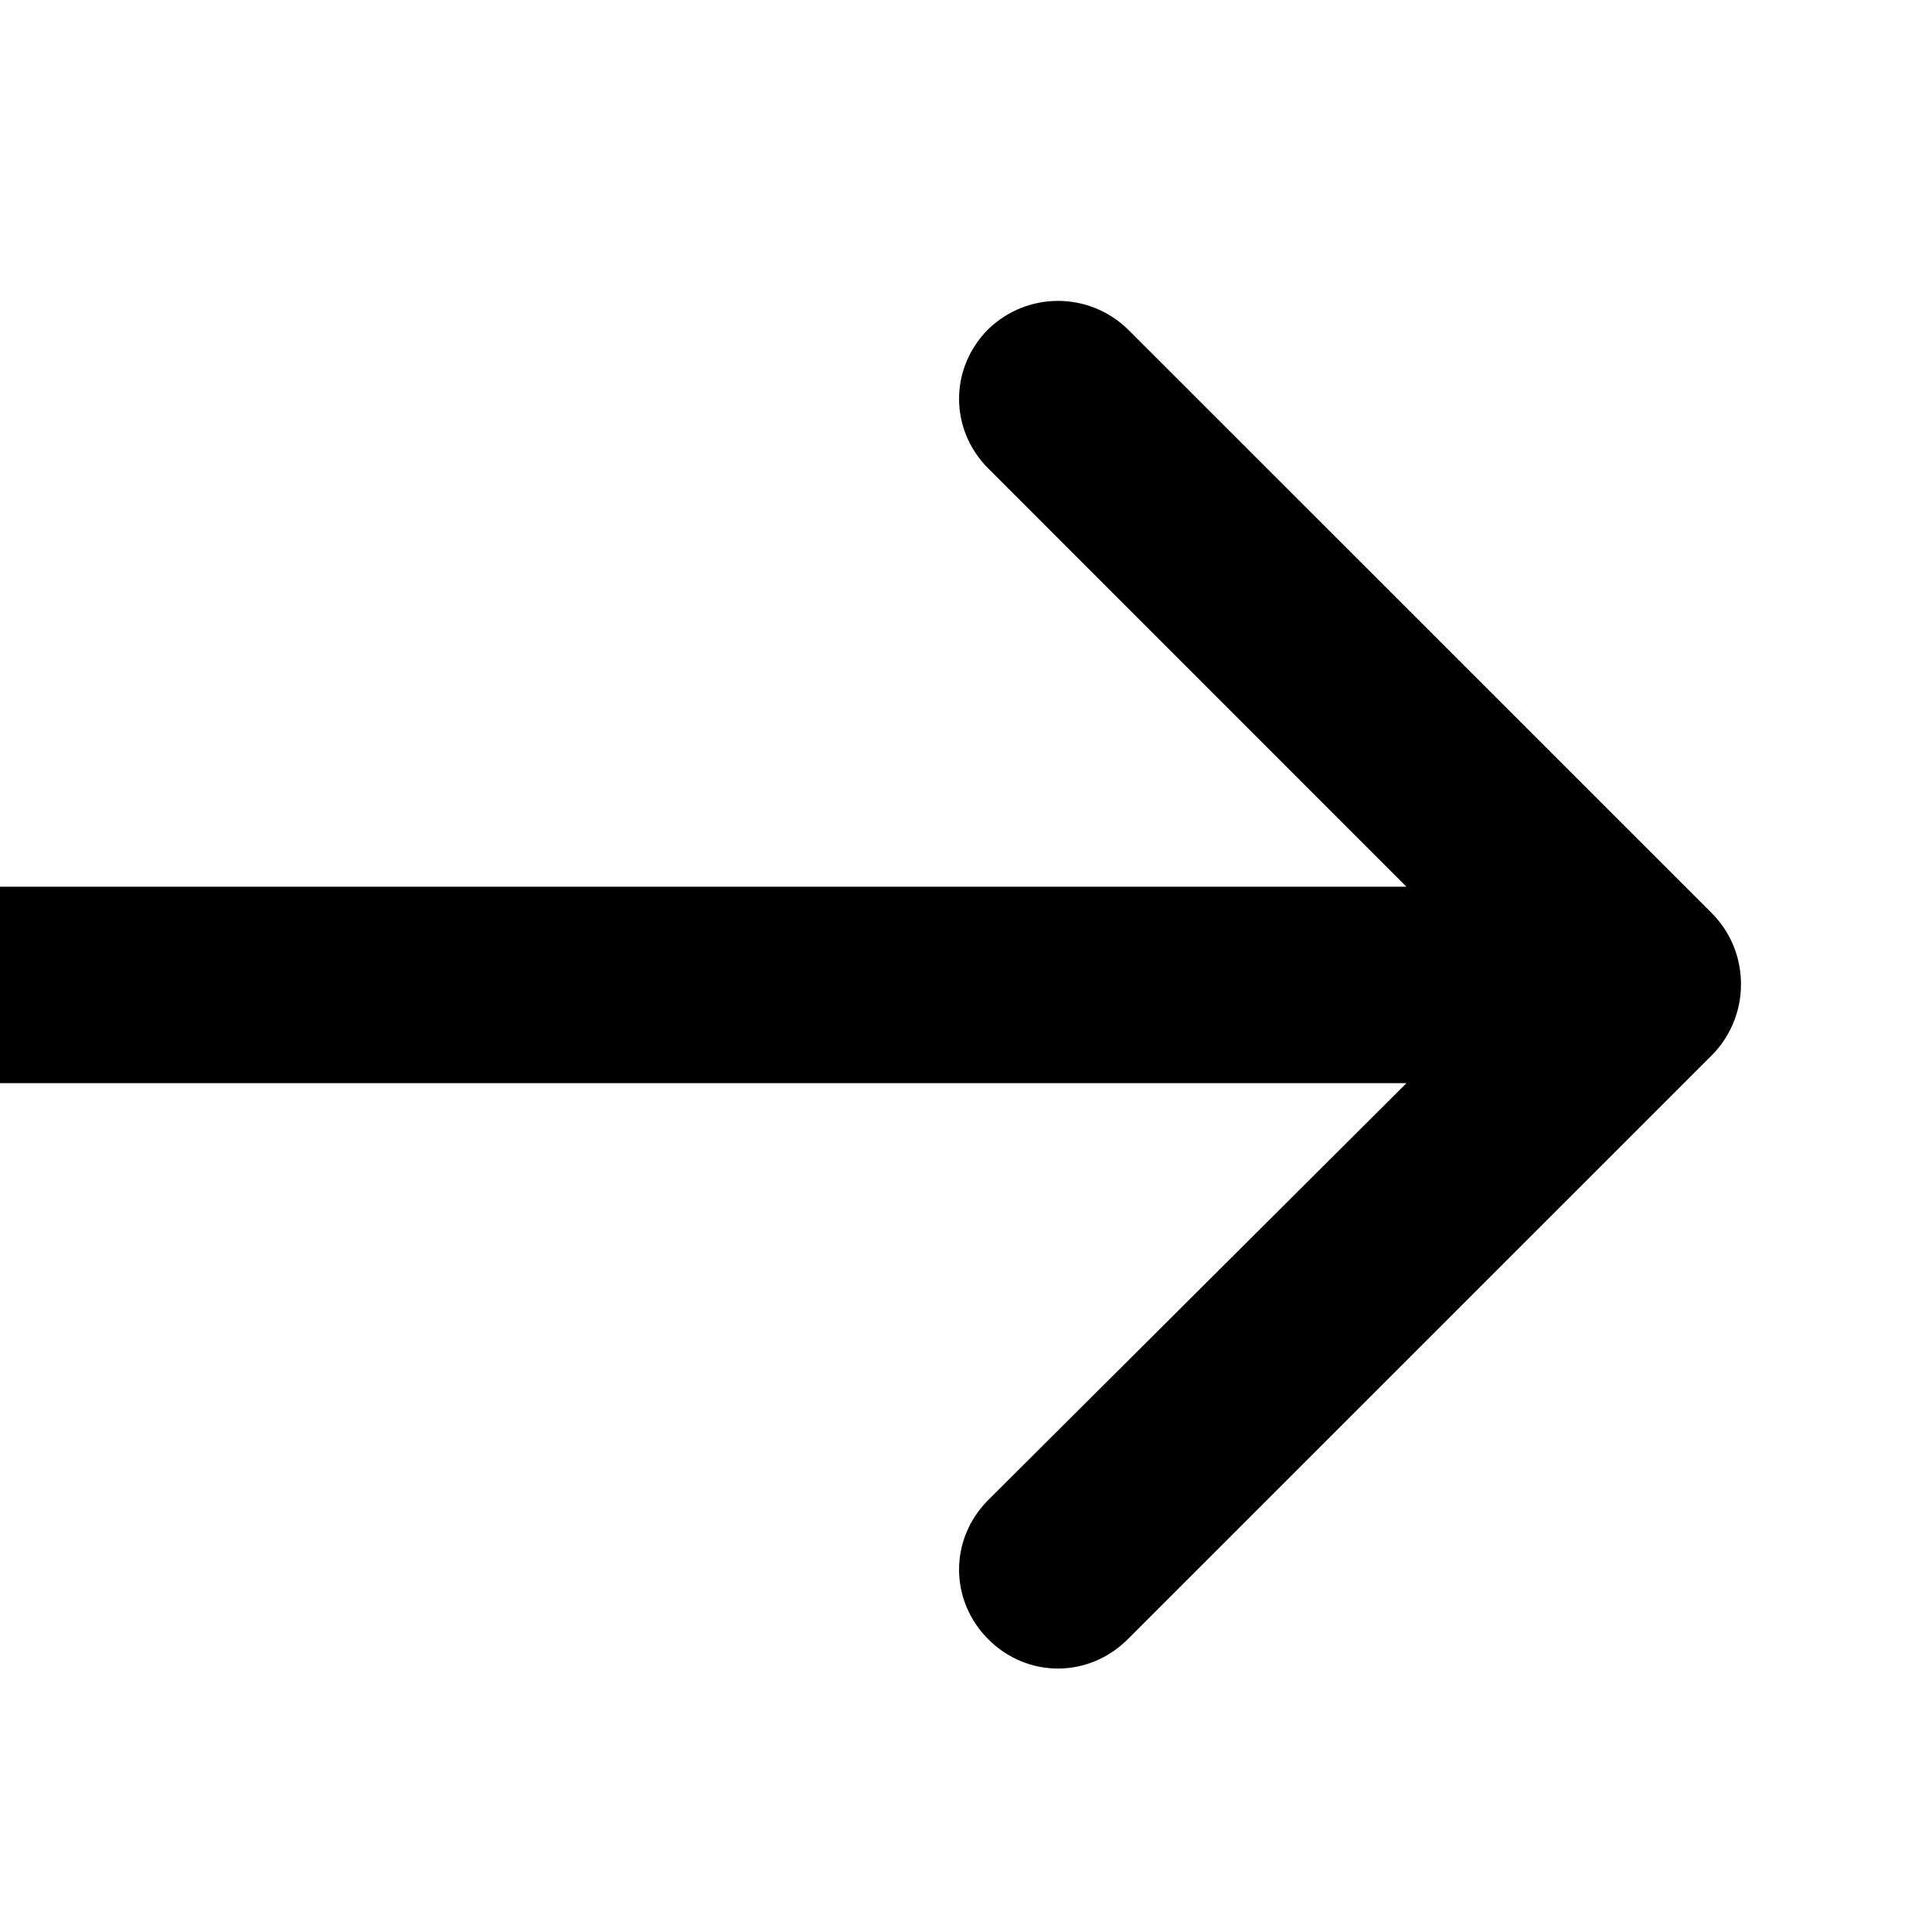
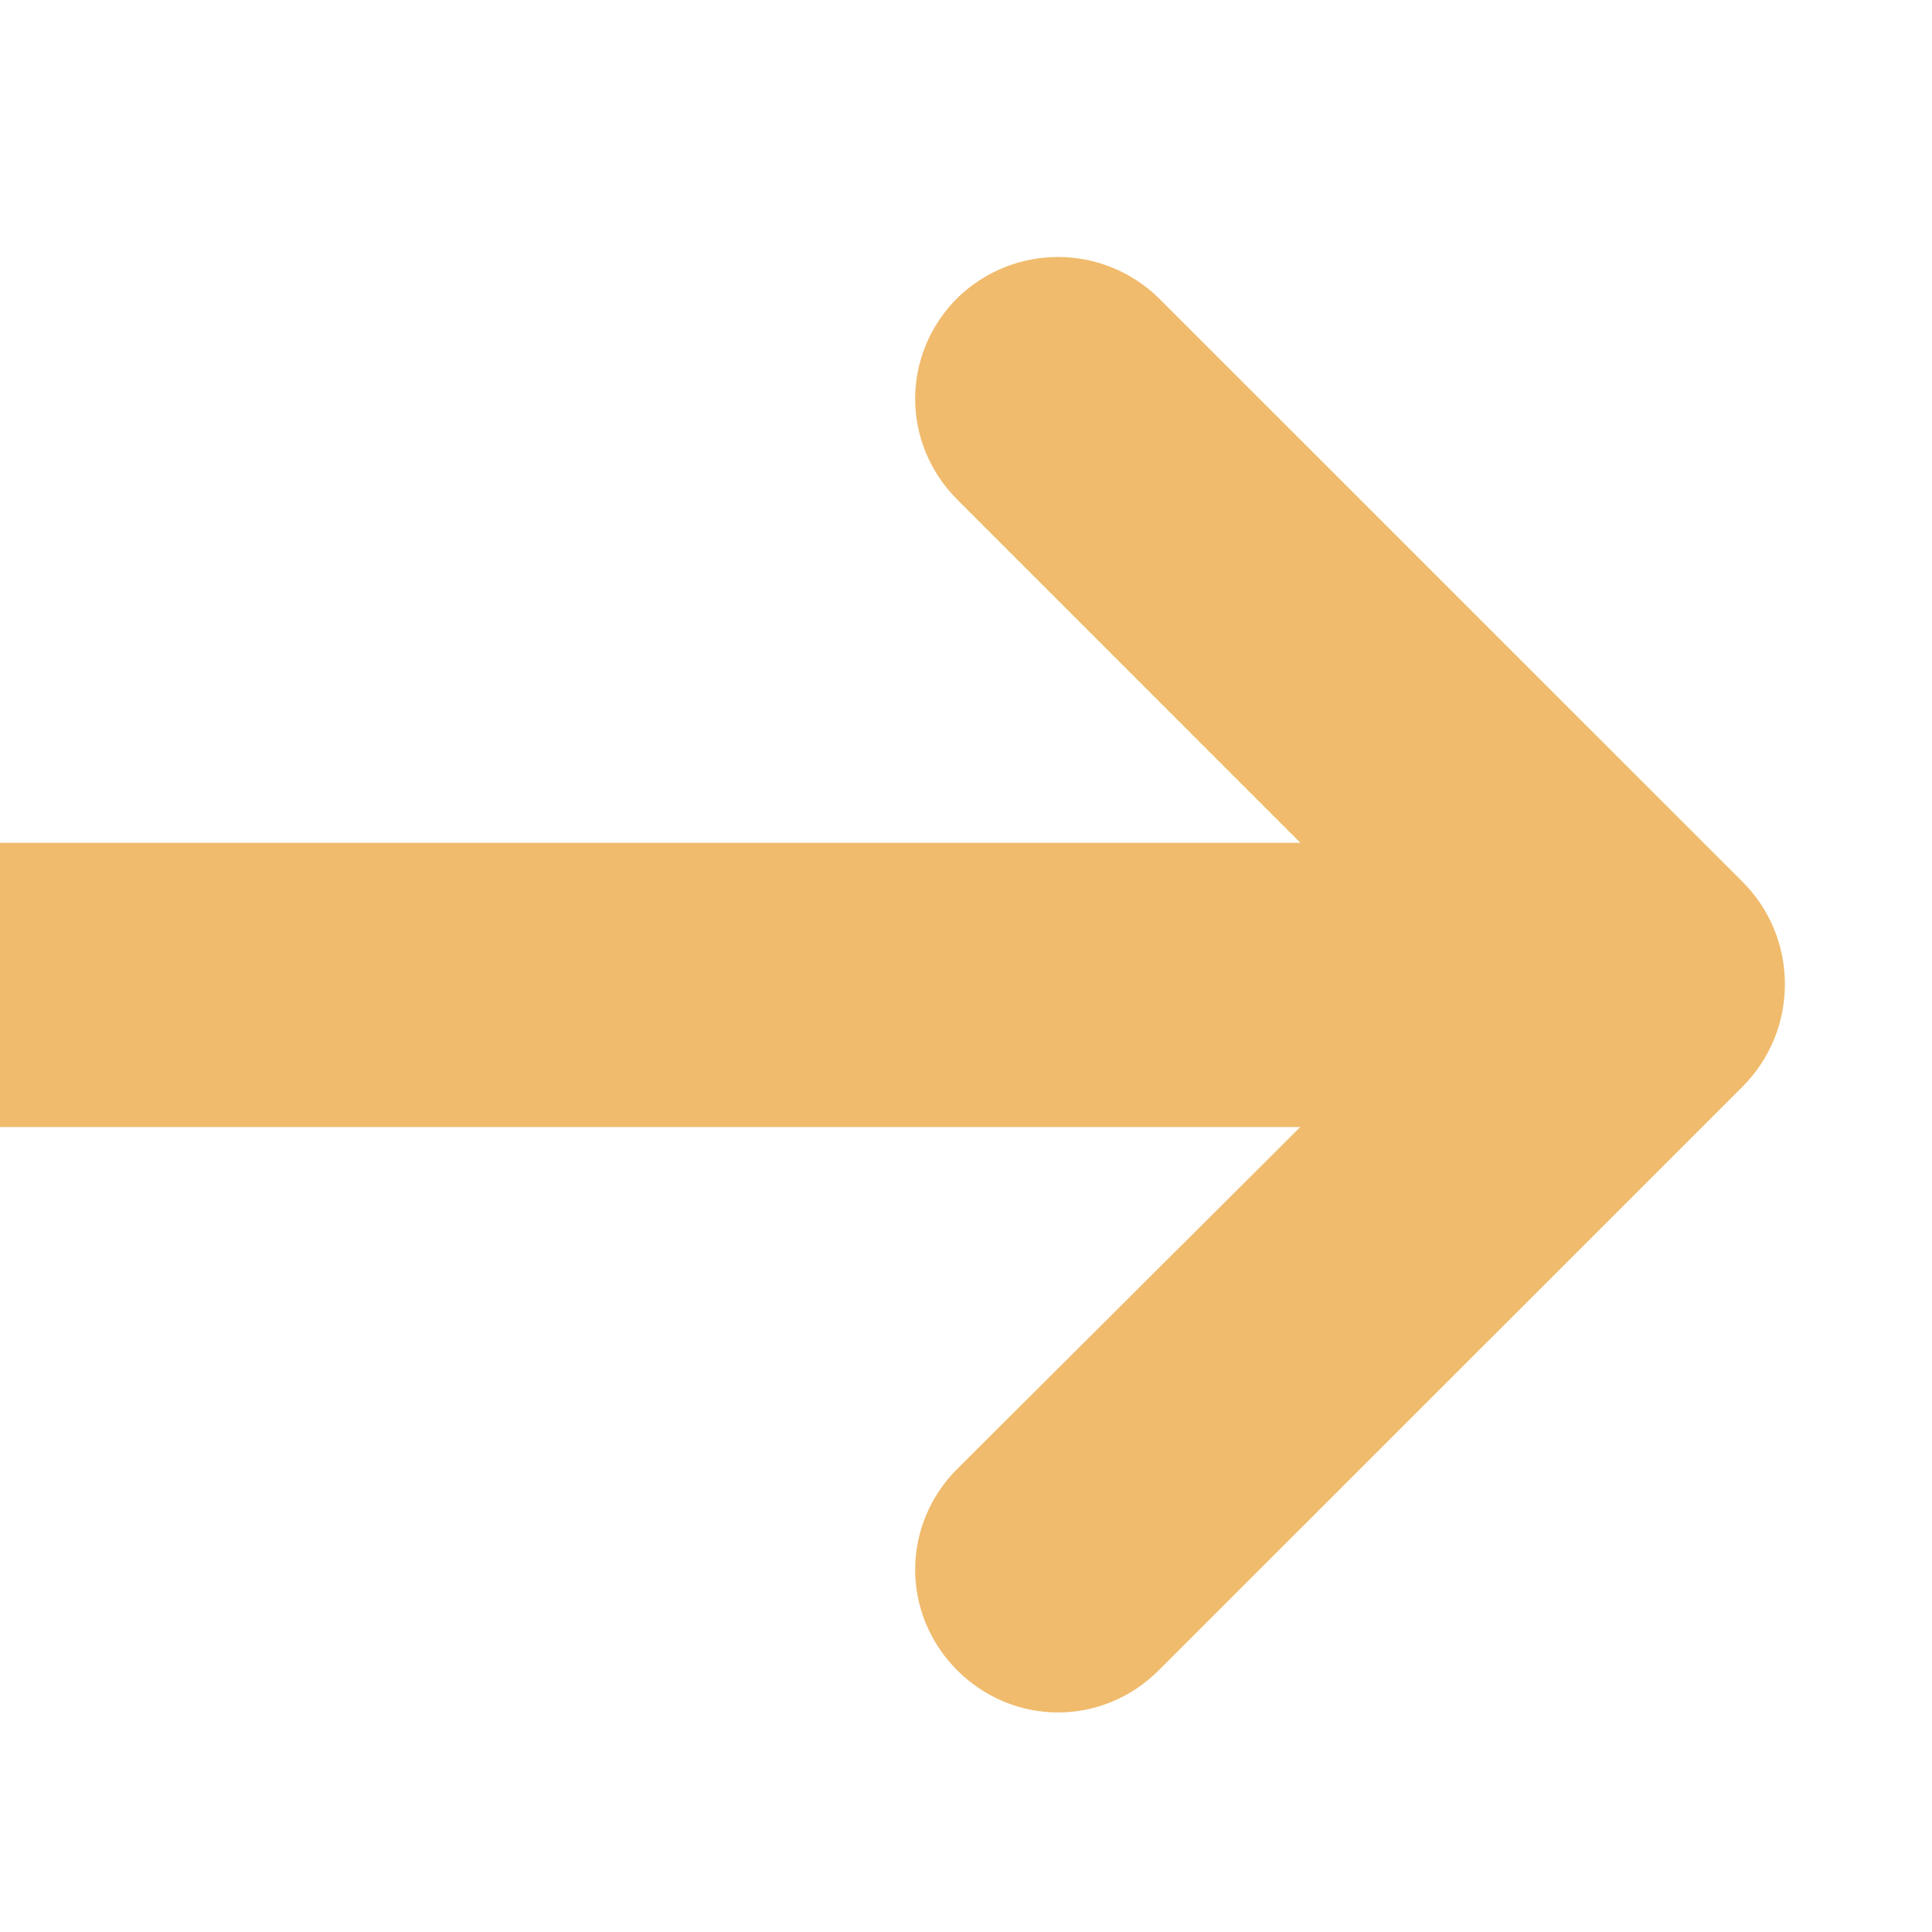
- <svg xmlns="http://www.w3.org/2000/svg" width="22" height="22" viewBox="0 0 22 22">
-   <path d="M11.254 5.335C10.81 4.891 10.81 4.192 11.254 3.748C11.698 3.319 12.397 3.319 12.841 3.748L19.492 10.398C19.698 10.604 19.825 10.89 19.825 11.207C19.825 11.524 19.698 11.81 19.492 12.017L12.841 18.667C12.397 19.111 11.698 19.111 11.254 18.667C10.81 18.223 10.81 17.524 11.254 17.08L16.016 12.334L-0.889 12.334C-1.508 12.335 -2 11.827 -2 11.208C-2 10.589 -1.508 10.097 -0.889 10.097L16.015 10.097L11.254 5.335Z" />
+ <svg xmlns="http://www.w3.org/2000/svg" width="22" height="22" viewBox="0 0 22 22" fill="#F0BB6D">
+   <path d="M11.254 5.335C10.81 4.891 10.81 4.192 11.254 3.748C11.698 3.319 12.397 3.319 12.841 3.748L19.492 10.398C19.698 10.604 19.825 10.89 19.825 11.207C19.825 11.524 19.698 11.81 19.492 12.017L12.841 18.667C12.397 19.111 11.698 19.111 11.254 18.667C10.81 18.223 10.81 17.524 11.254 17.08L16.016 12.334L-0.889 12.334C-1.508 12.335 -2 11.827 -2 11.208C-2 10.589 -1.508 10.097 -0.889 10.097L16.015 10.097L11.254 5.335Z" stroke="#F0BB6D" stroke-width="1" />
</svg>
